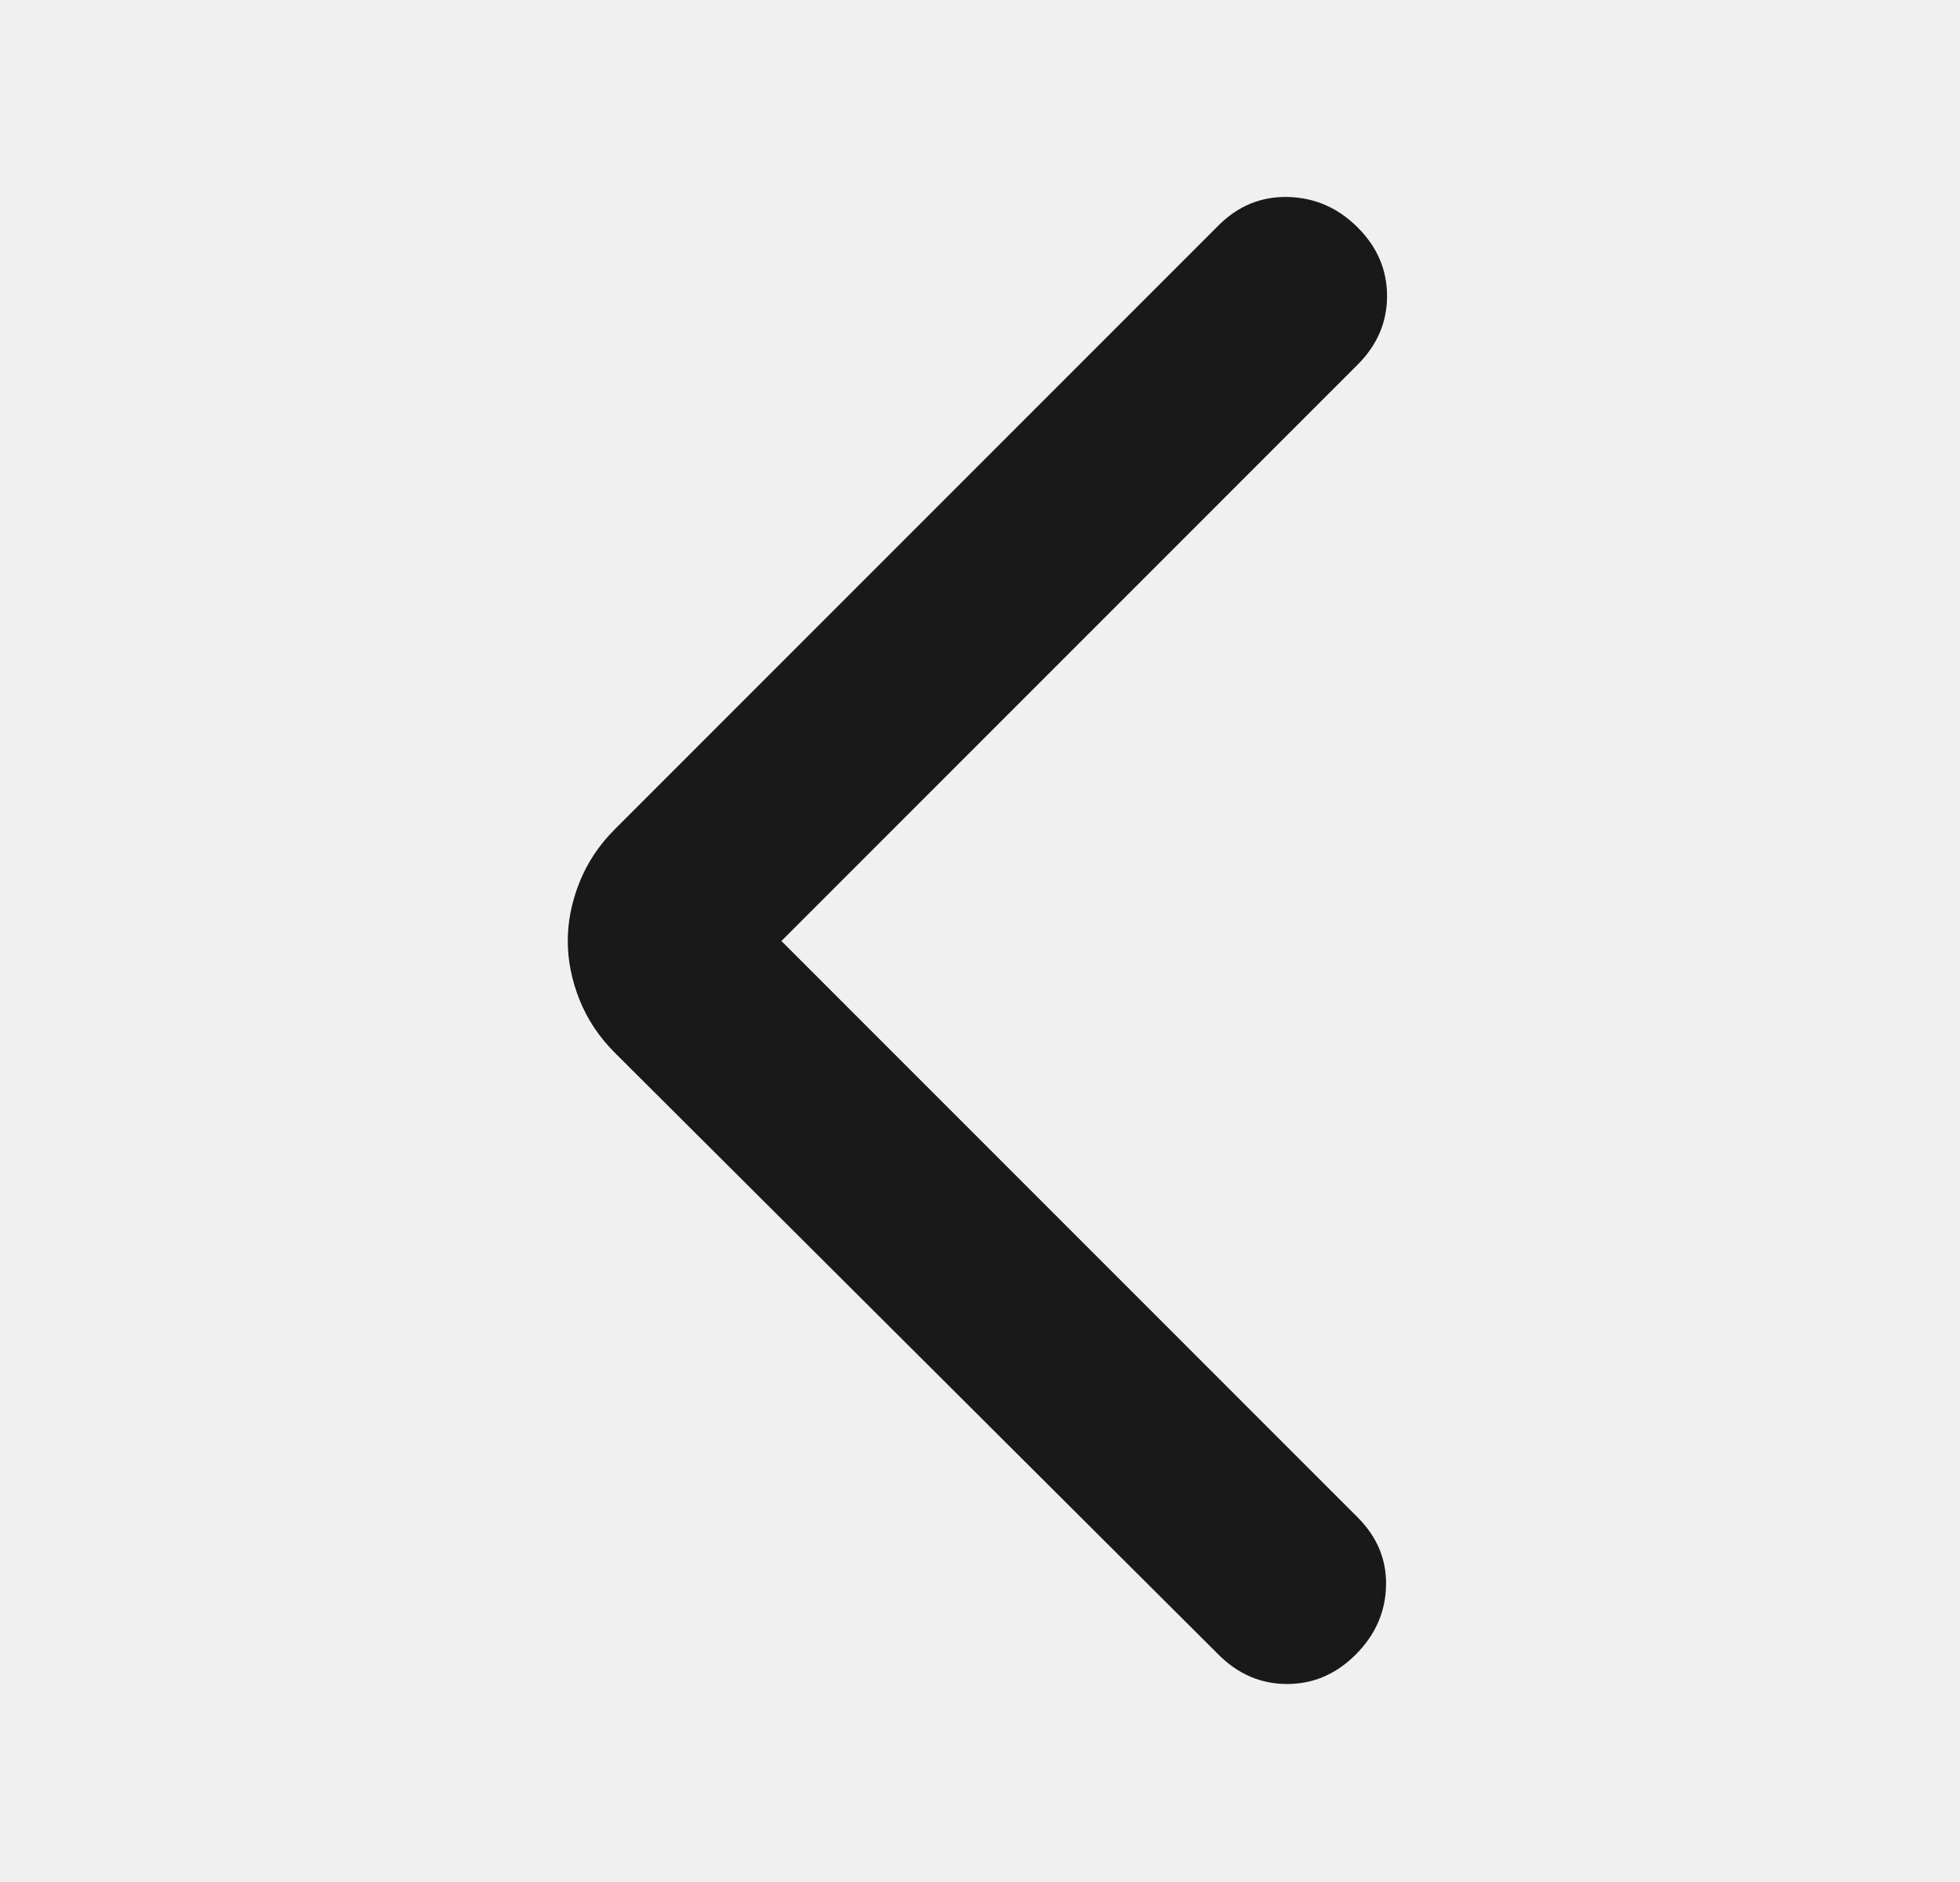
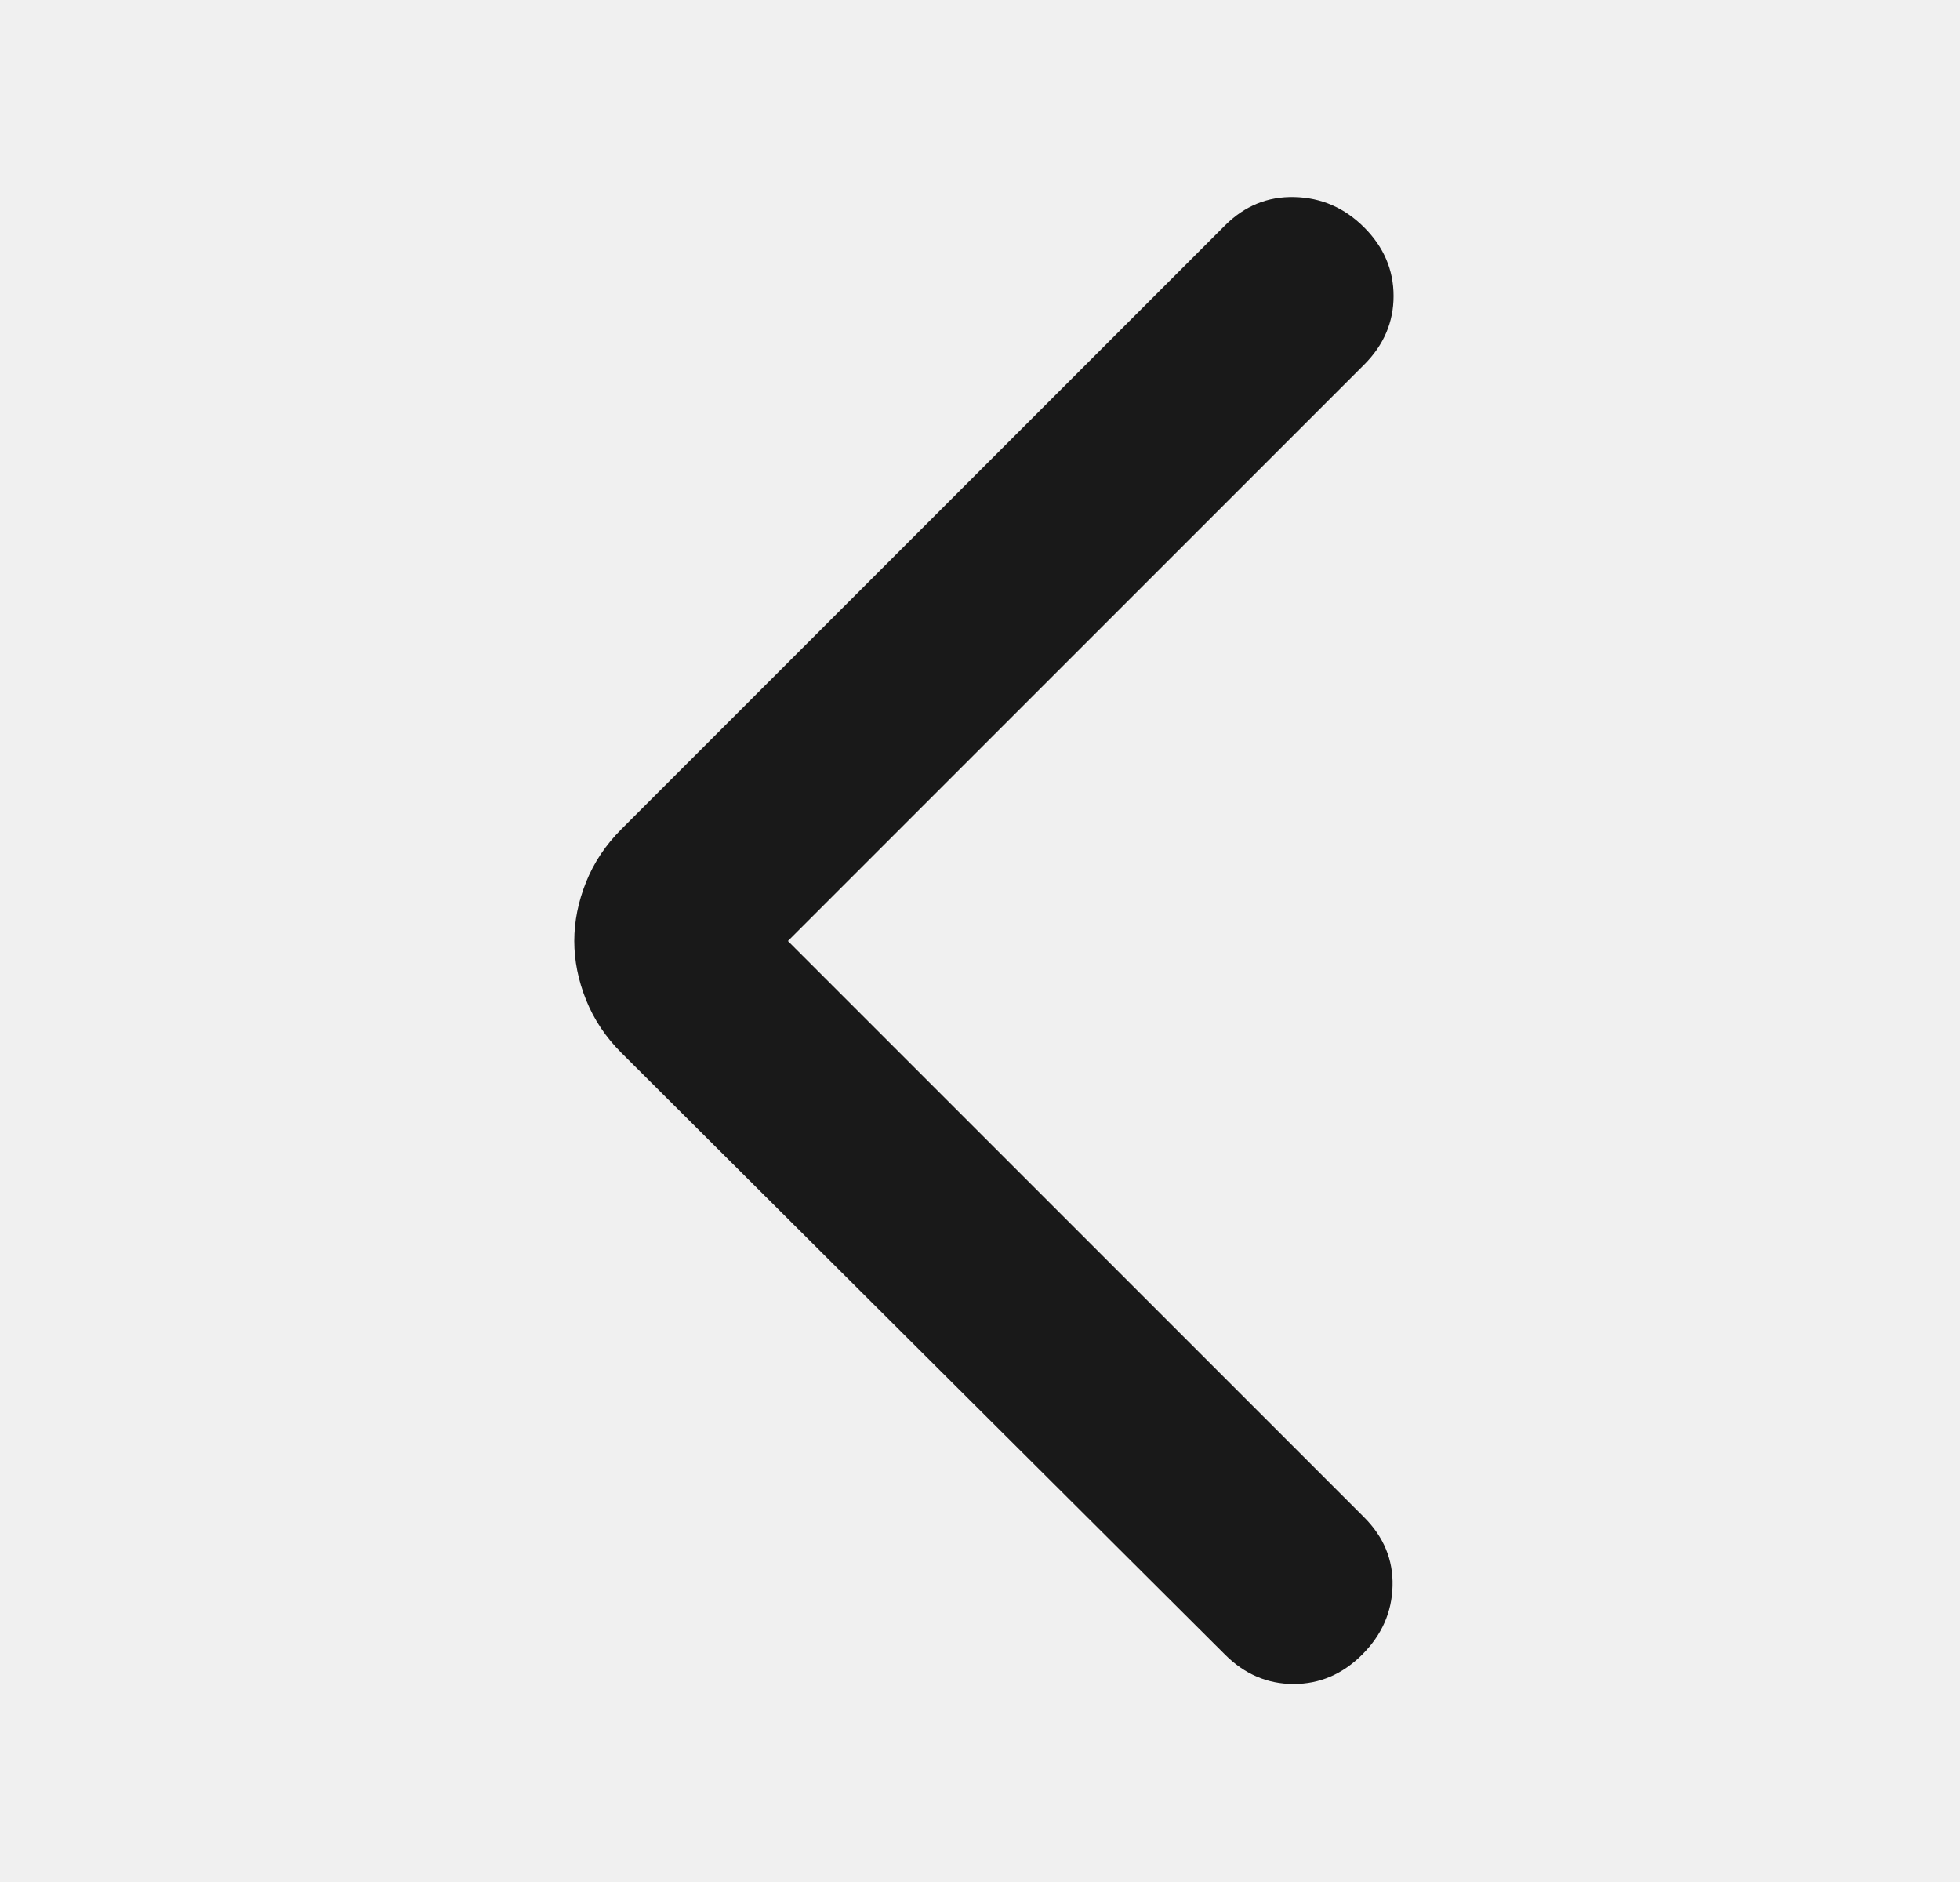
<svg xmlns="http://www.w3.org/2000/svg" width="25" height="24" viewBox="0 0 25 24" fill="none">
-   <g clip-path="url(#clip0_21_2579)">
-     <mask id="mask0_21_2579" style="mask-type:alpha" maskUnits="userSpaceOnUse" x="0" y="0" width="25" height="24">
-       <rect x="0.417" width="24" height="24" fill="#D9D9D9" />
+   <g clip-path="url(#clip0_137_2508)">
+     <mask id="mask0_137_2508" style="mask-type:alpha" maskUnits="userSpaceOnUse" x="0" y="0" width="25" height="24">
+       <rect x="0.5" width="24" height="24" fill="#D9D9D9" />
    </mask>
-     <g mask="url(#mask0_21_2579)">
-       <path d="M9.967 12L17.317 19.35C17.567 19.6 17.688 19.892 17.679 20.225C17.671 20.558 17.542 20.85 17.292 21.1C17.042 21.35 16.75 21.475 16.417 21.475C16.083 21.475 15.792 21.35 15.542 21.1L7.842 13.425C7.642 13.225 7.492 13 7.392 12.75C7.292 12.5 7.242 12.25 7.242 12C7.242 11.75 7.292 11.5 7.392 11.25C7.492 11 7.642 10.775 7.842 10.575L15.542 2.875C15.792 2.625 16.087 2.504 16.429 2.512C16.771 2.521 17.067 2.65 17.317 2.9C17.567 3.15 17.692 3.442 17.692 3.775C17.692 4.108 17.567 4.4 17.317 4.65L9.967 12Z" fill="#191919" />
+     <g mask="url(#mask0_137_2508)">
+       <path d="M10.05 12L17.4 19.35C17.65 19.6 17.771 19.892 17.762 20.225C17.754 20.558 17.625 20.85 17.375 21.1C17.125 21.35 16.833 21.475 16.5 21.475C16.167 21.475 15.875 21.35 15.625 21.1L7.925 13.425C7.725 13.225 7.575 13 7.475 12.75C7.375 12.5 7.325 12.25 7.325 12C7.325 11.75 7.375 11.5 7.475 11.25C7.575 11 7.725 10.775 7.925 10.575L15.625 2.875C15.875 2.625 16.171 2.504 16.512 2.513C16.854 2.521 17.15 2.65 17.4 2.9C17.65 3.15 17.775 3.442 17.775 3.775C17.775 4.108 17.65 4.4 17.4 4.65L10.05 12Z" fill="#191919" />
    </g>
  </g>
  <defs>
-     <clipPath id="clip0_21_2579">
-       <rect width="24" height="24" fill="white" transform="translate(0.416626)" />
+     <clipPath id="clip0_137_2508">
+       <rect width="24" height="24" fill="white" transform="translate(0.5)" />
    </clipPath>
  </defs>
</svg>
